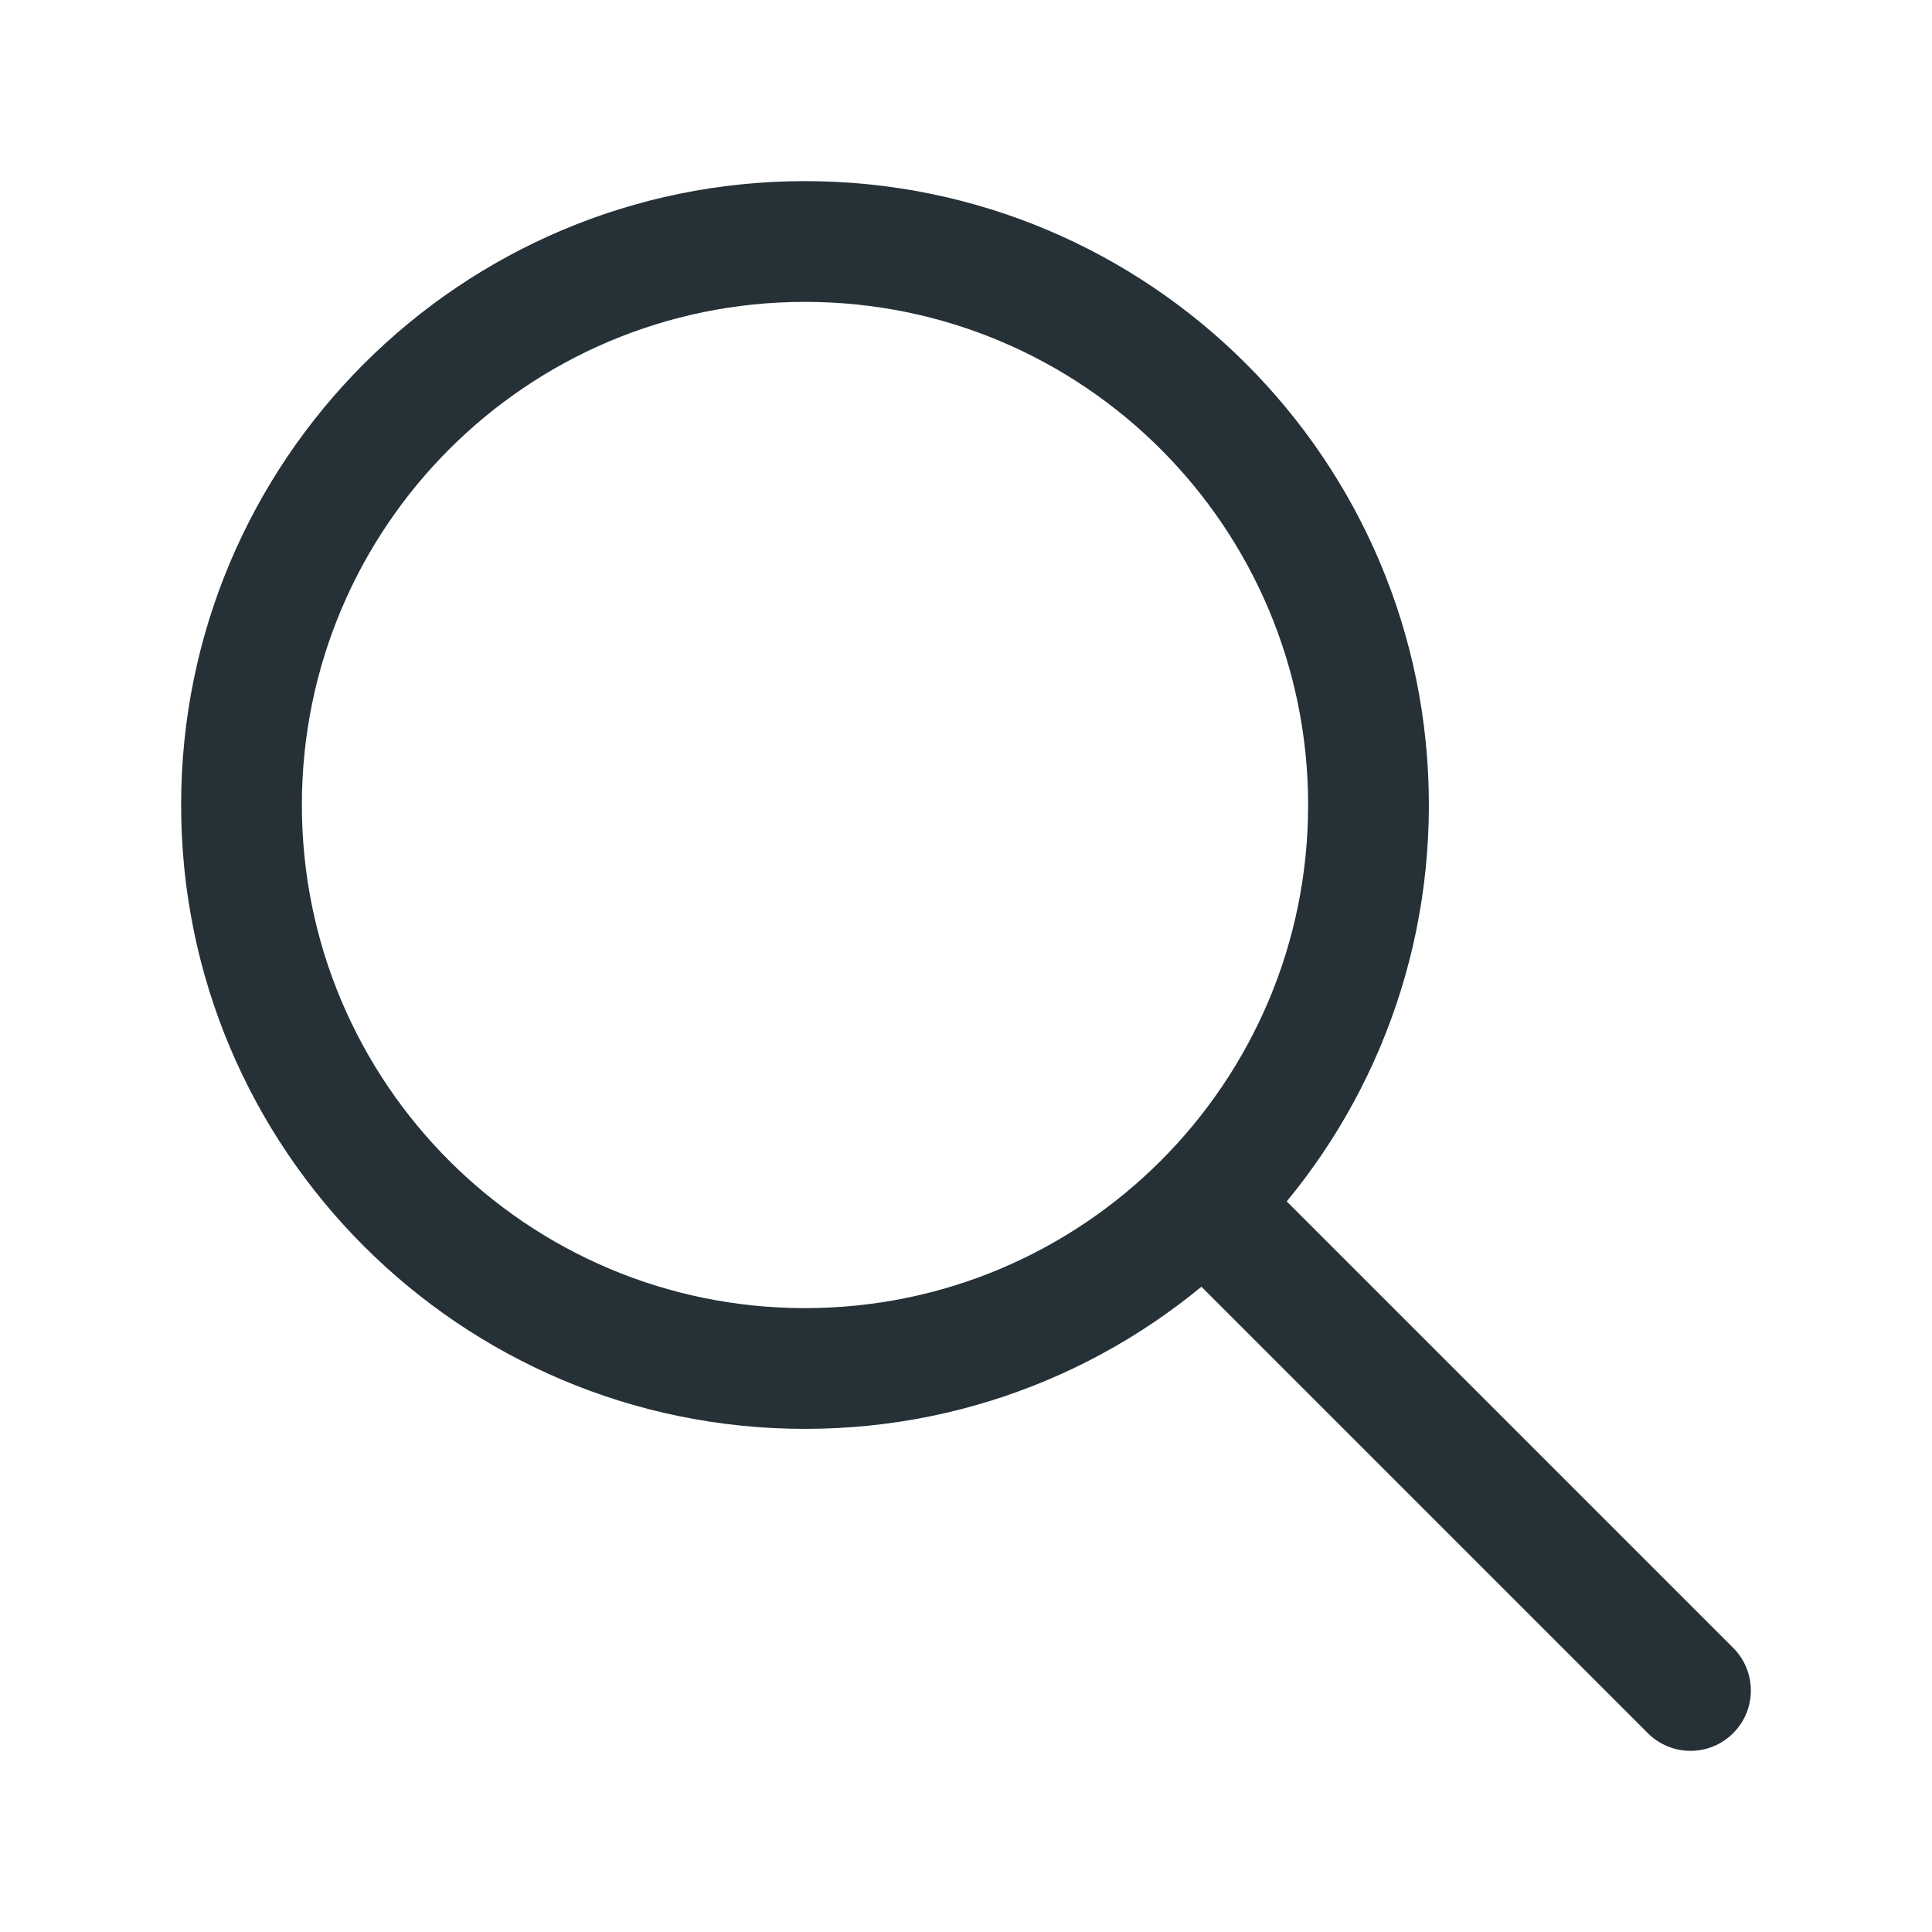
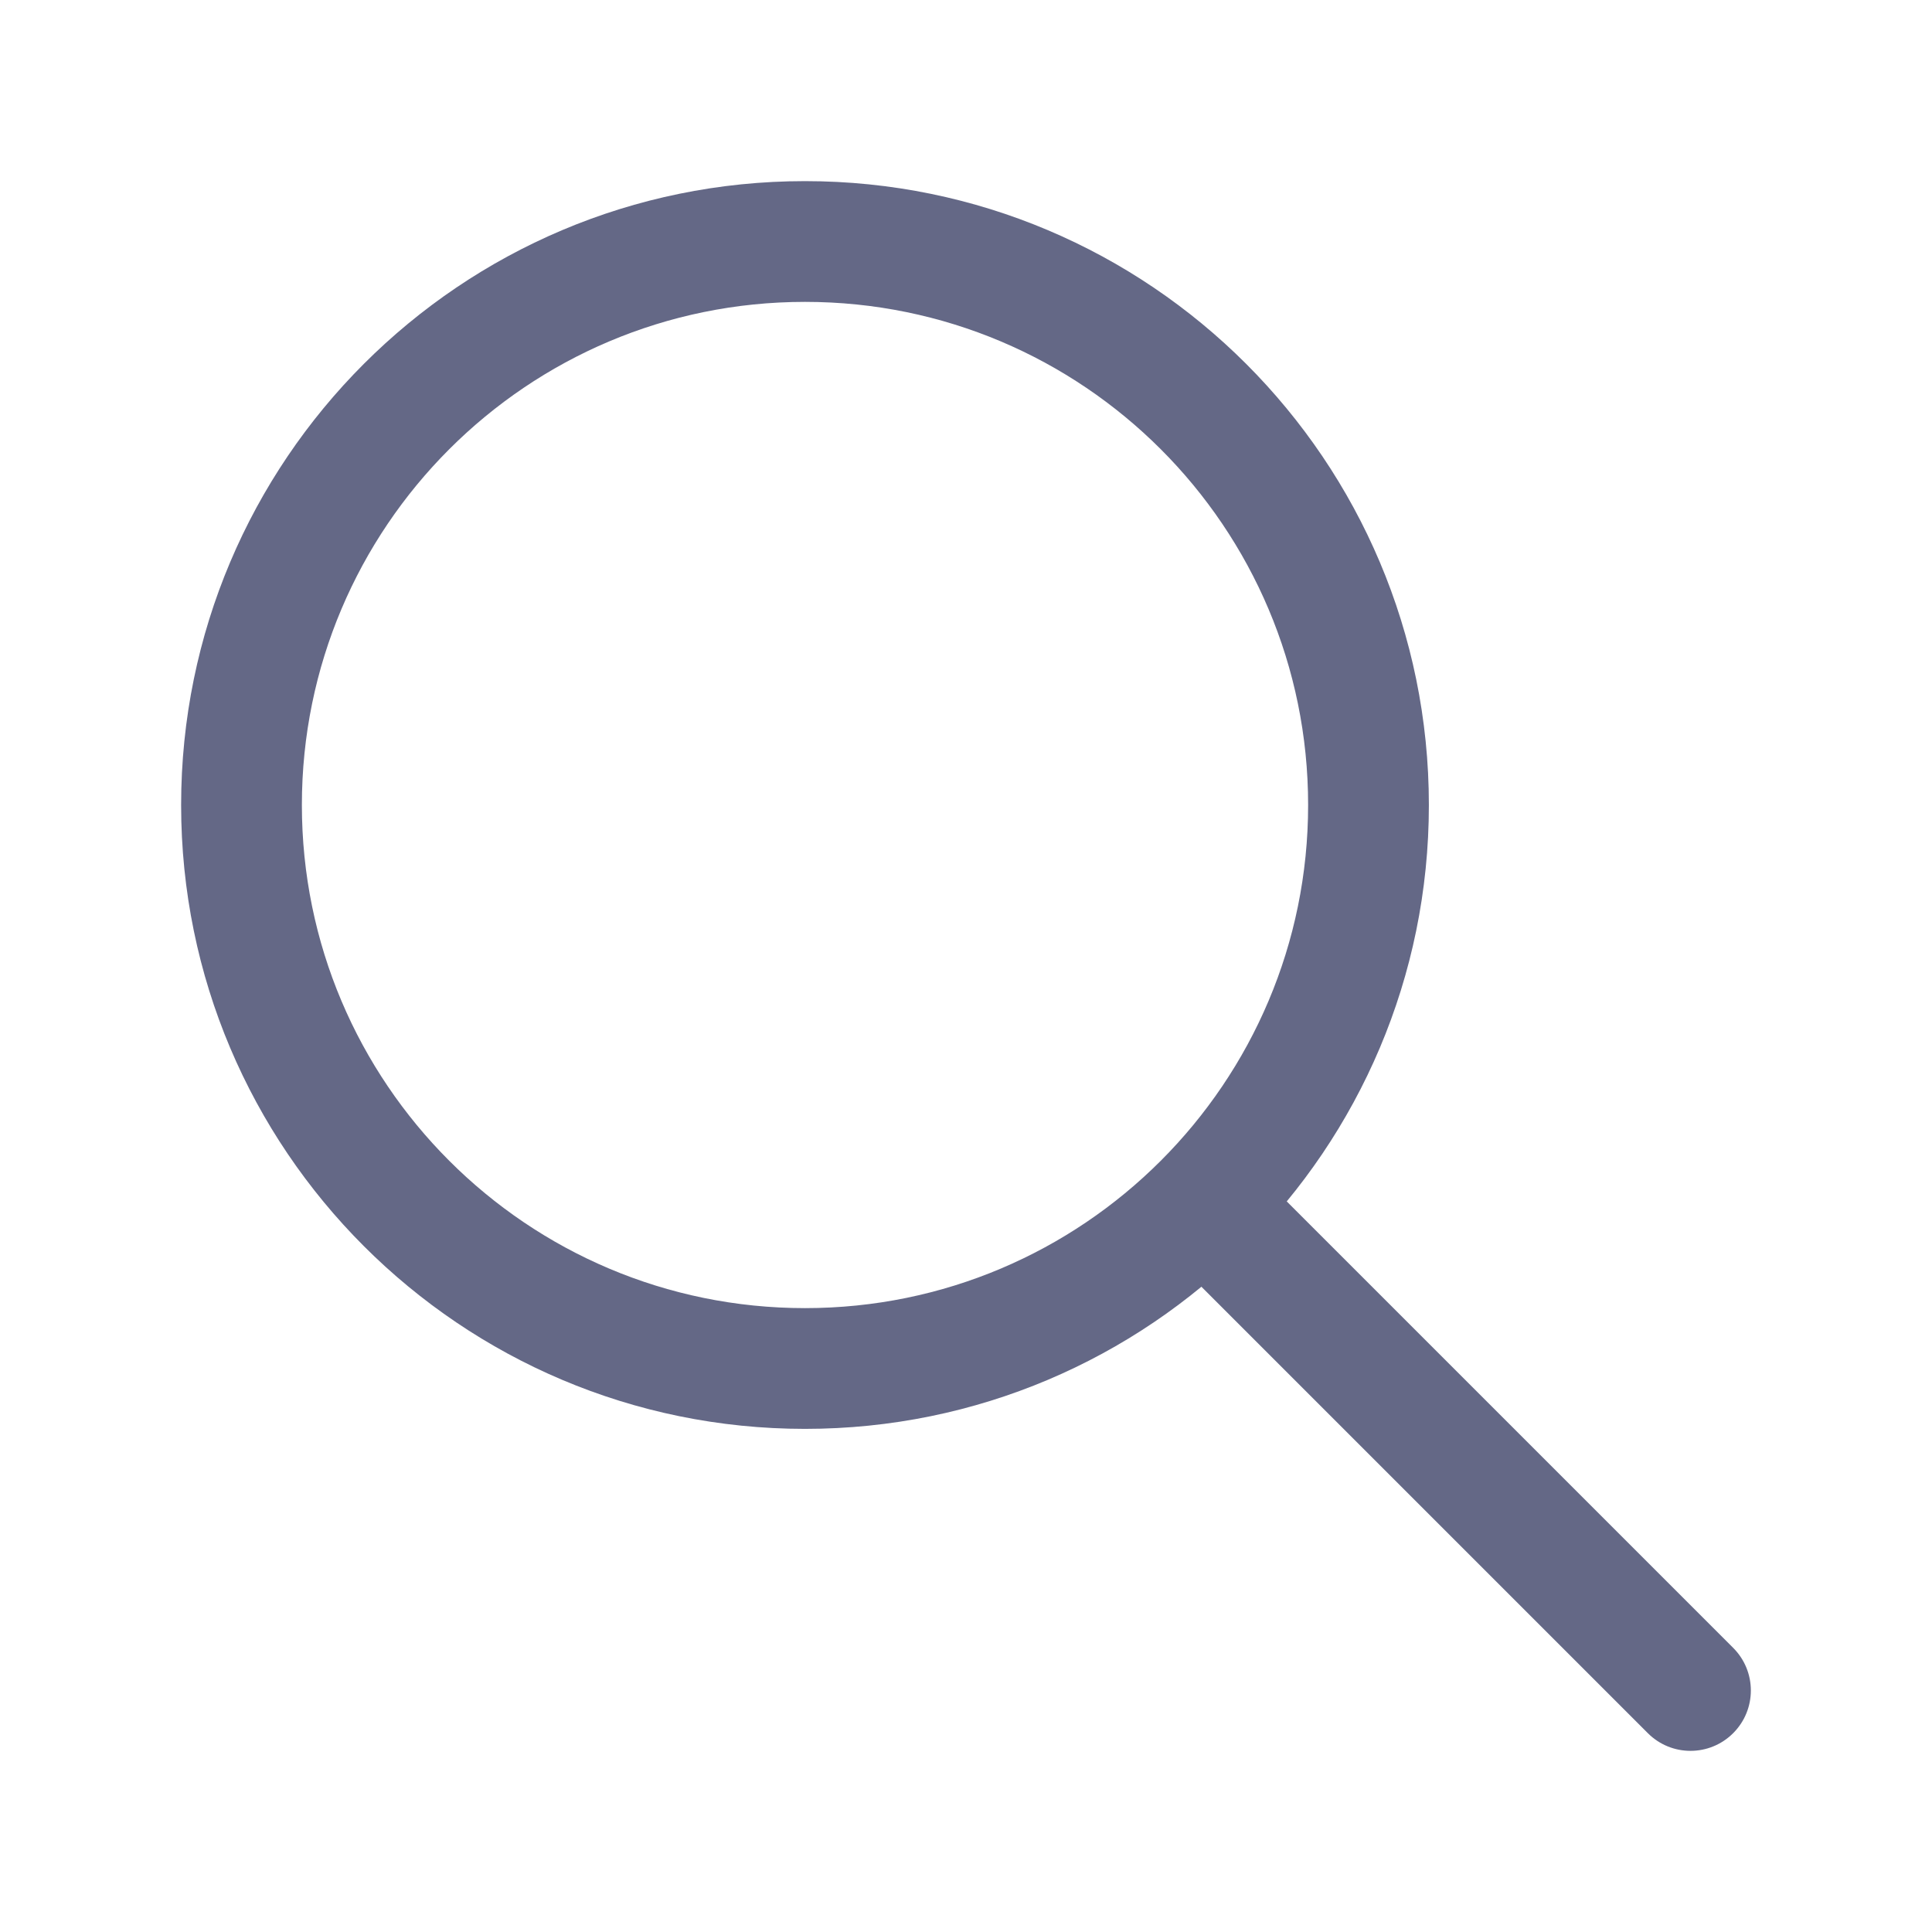
<svg xmlns="http://www.w3.org/2000/svg" width="24" height="24" viewBox="0 0 24 24" fill="none">
-   <path fill-rule="evenodd" clip-rule="evenodd" d="M10 3.75C6.548 3.75 3.75 6.548 3.75 10C3.75 13.452 6.548 16.25 10 16.25C13.452 16.25 16.25 13.452 16.25 10C16.25 6.548 13.452 3.75 10 3.75ZM2.25 10C2.25 5.72 5.72 2.25 10 2.25C14.28 2.25 17.75 5.72 17.75 10C17.75 14.28 14.28 17.75 10 17.75C5.72 17.75 2.25 14.28 2.25 10Z" fill="#253137" />
-   <path fill-rule="evenodd" clip-rule="evenodd" d="M14.47 14.47C14.763 14.177 15.237 14.177 15.53 14.47L21.53 20.47C21.823 20.763 21.823 21.237 21.53 21.53C21.237 21.823 20.763 21.823 20.47 21.53L14.47 15.53C14.177 15.237 14.177 14.763 14.47 14.47Z" fill="#253137" />
+   <path fill-rule="evenodd" clip-rule="evenodd" d="M10 3.75C6.548 3.75 3.75 6.548 3.75 10C3.75 13.452 6.548 16.25 10 16.25C13.452 16.25 16.25 13.452 16.25 10C16.25 6.548 13.452 3.75 10 3.75ZM2.25 10C2.25 5.72 5.72 2.25 10 2.25C14.28 2.25 17.75 5.72 17.75 10C17.75 14.28 14.28 17.75 10 17.75C5.72 17.75 2.25 14.28 2.25 10Z" fill="#646886" />
+   <path fill-rule="evenodd" clip-rule="evenodd" d="M14.47 14.47C14.763 14.177 15.237 14.177 15.53 14.47L21.53 20.47C21.823 20.763 21.823 21.237 21.53 21.53C21.237 21.823 20.763 21.823 20.47 21.53L14.47 15.53C14.177 15.237 14.177 14.763 14.47 14.47Z" fill="#646886" />
</svg>
